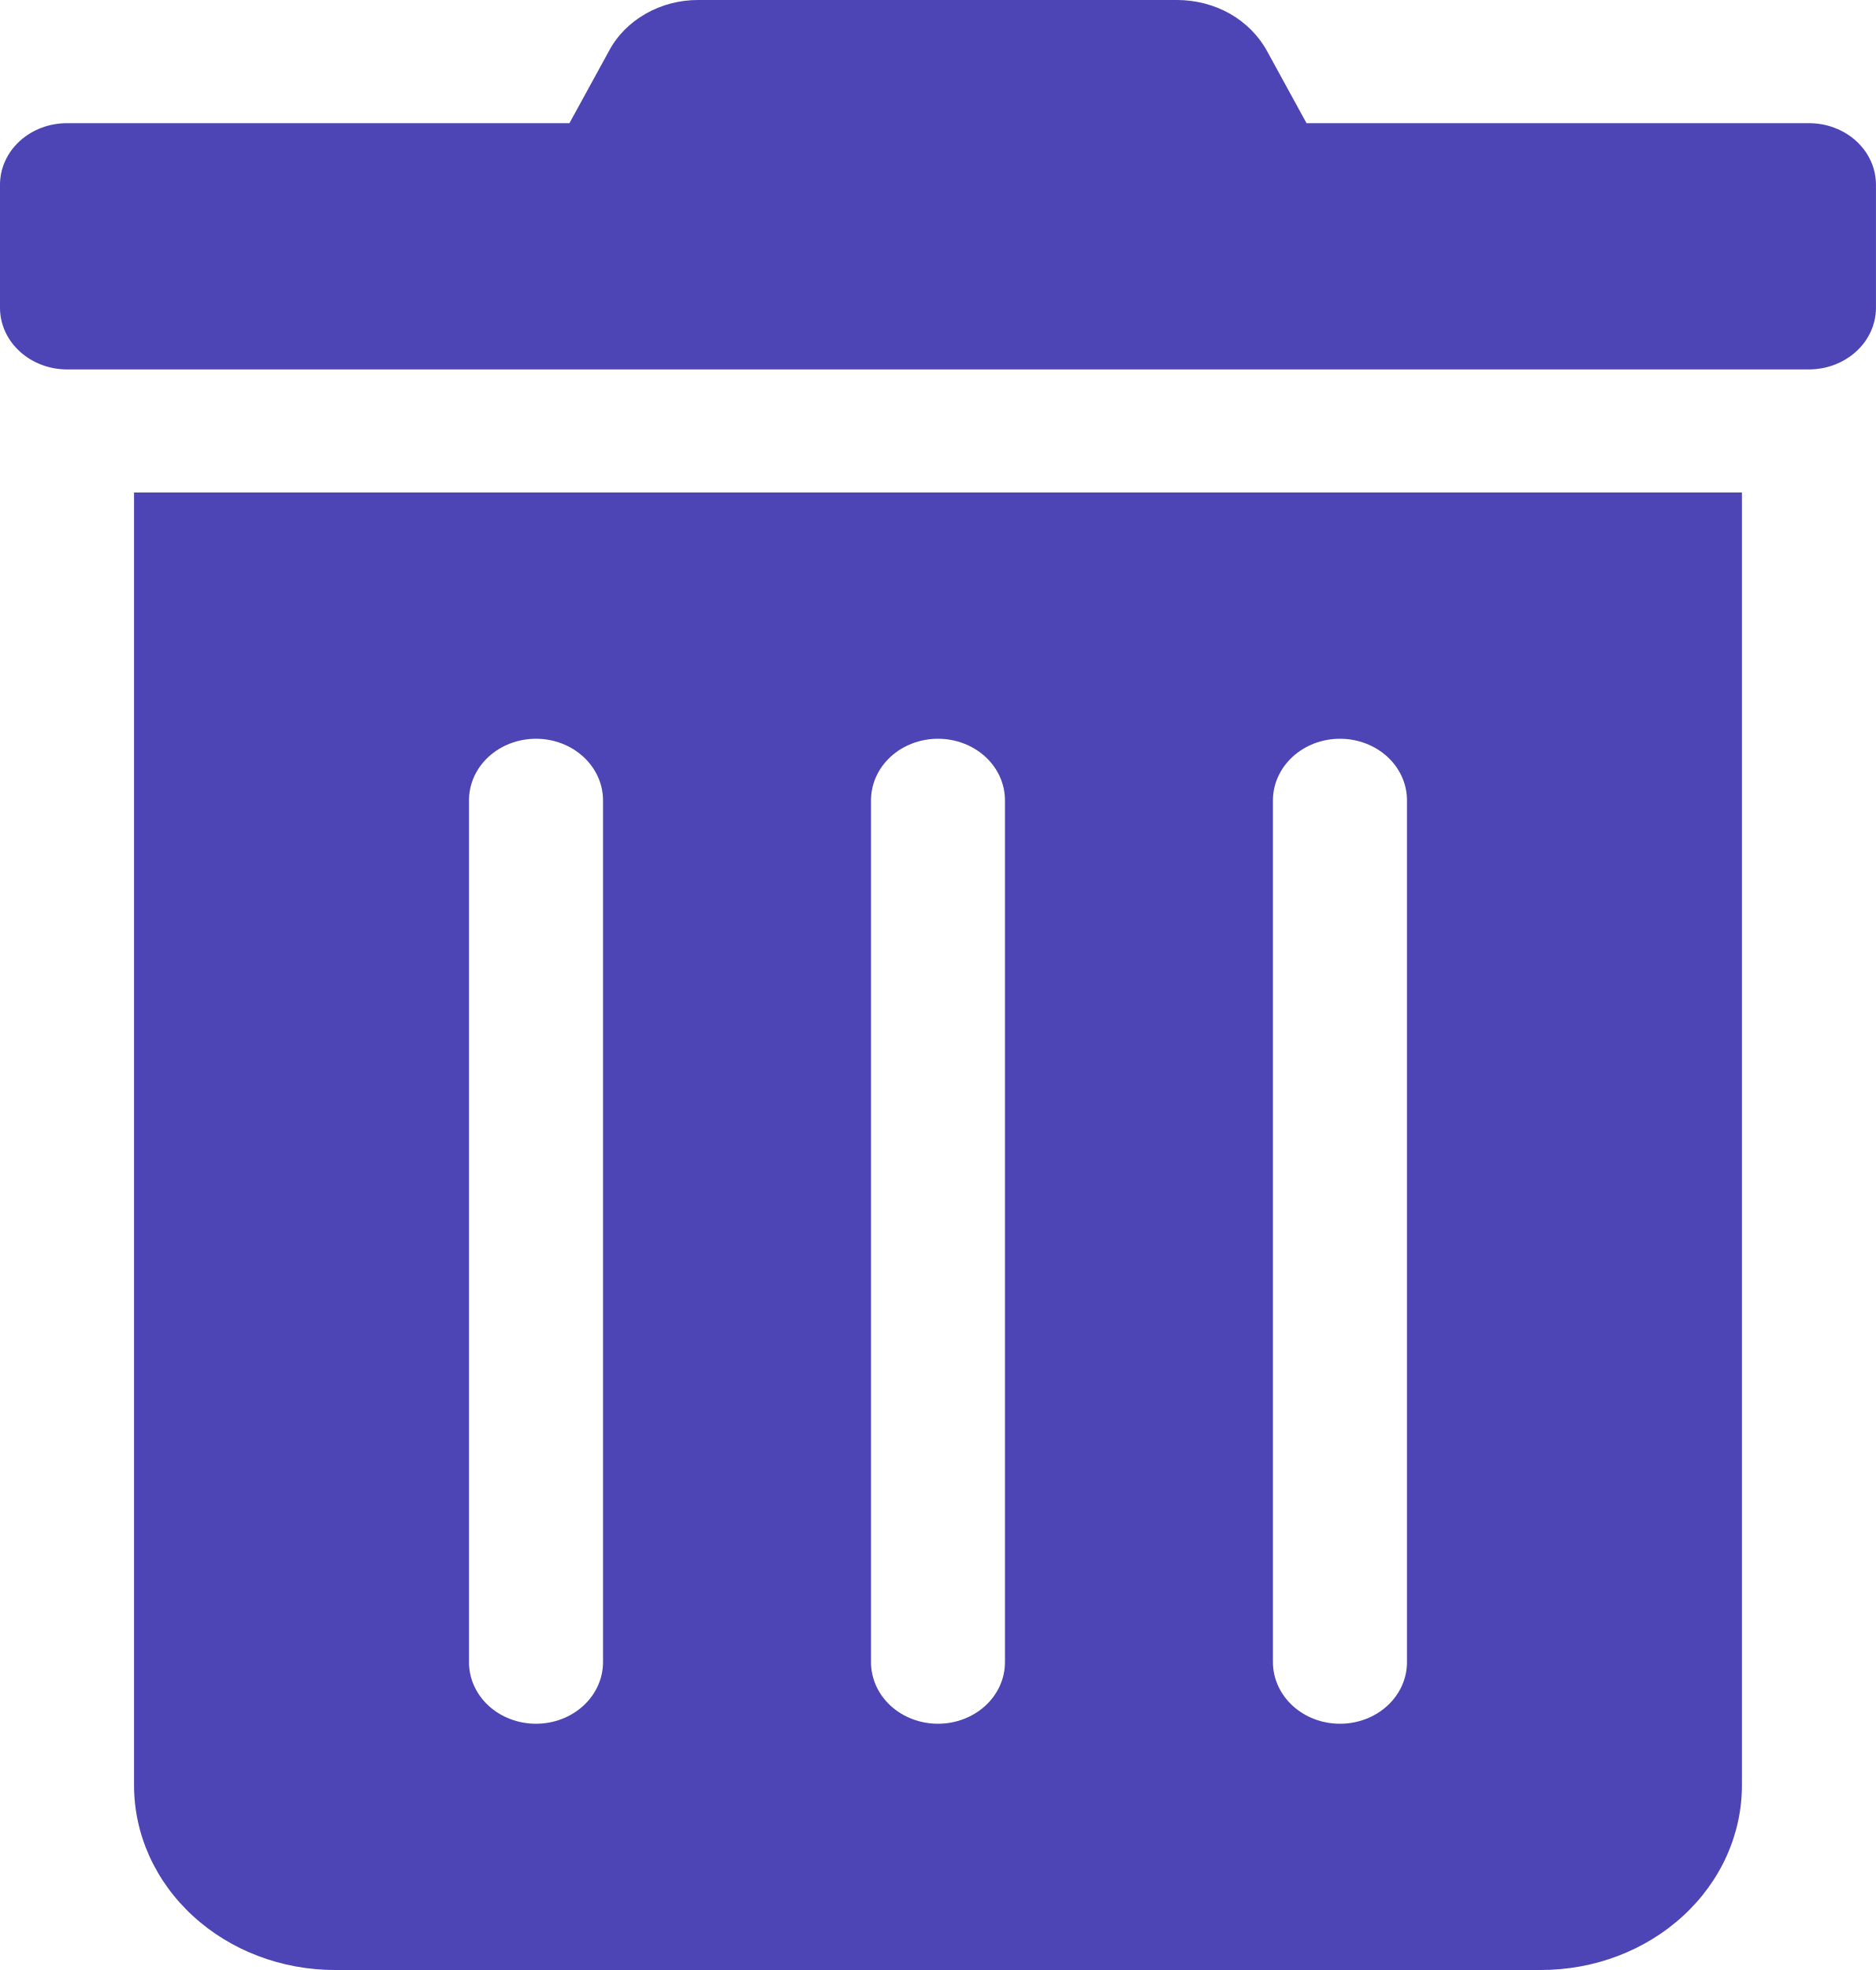
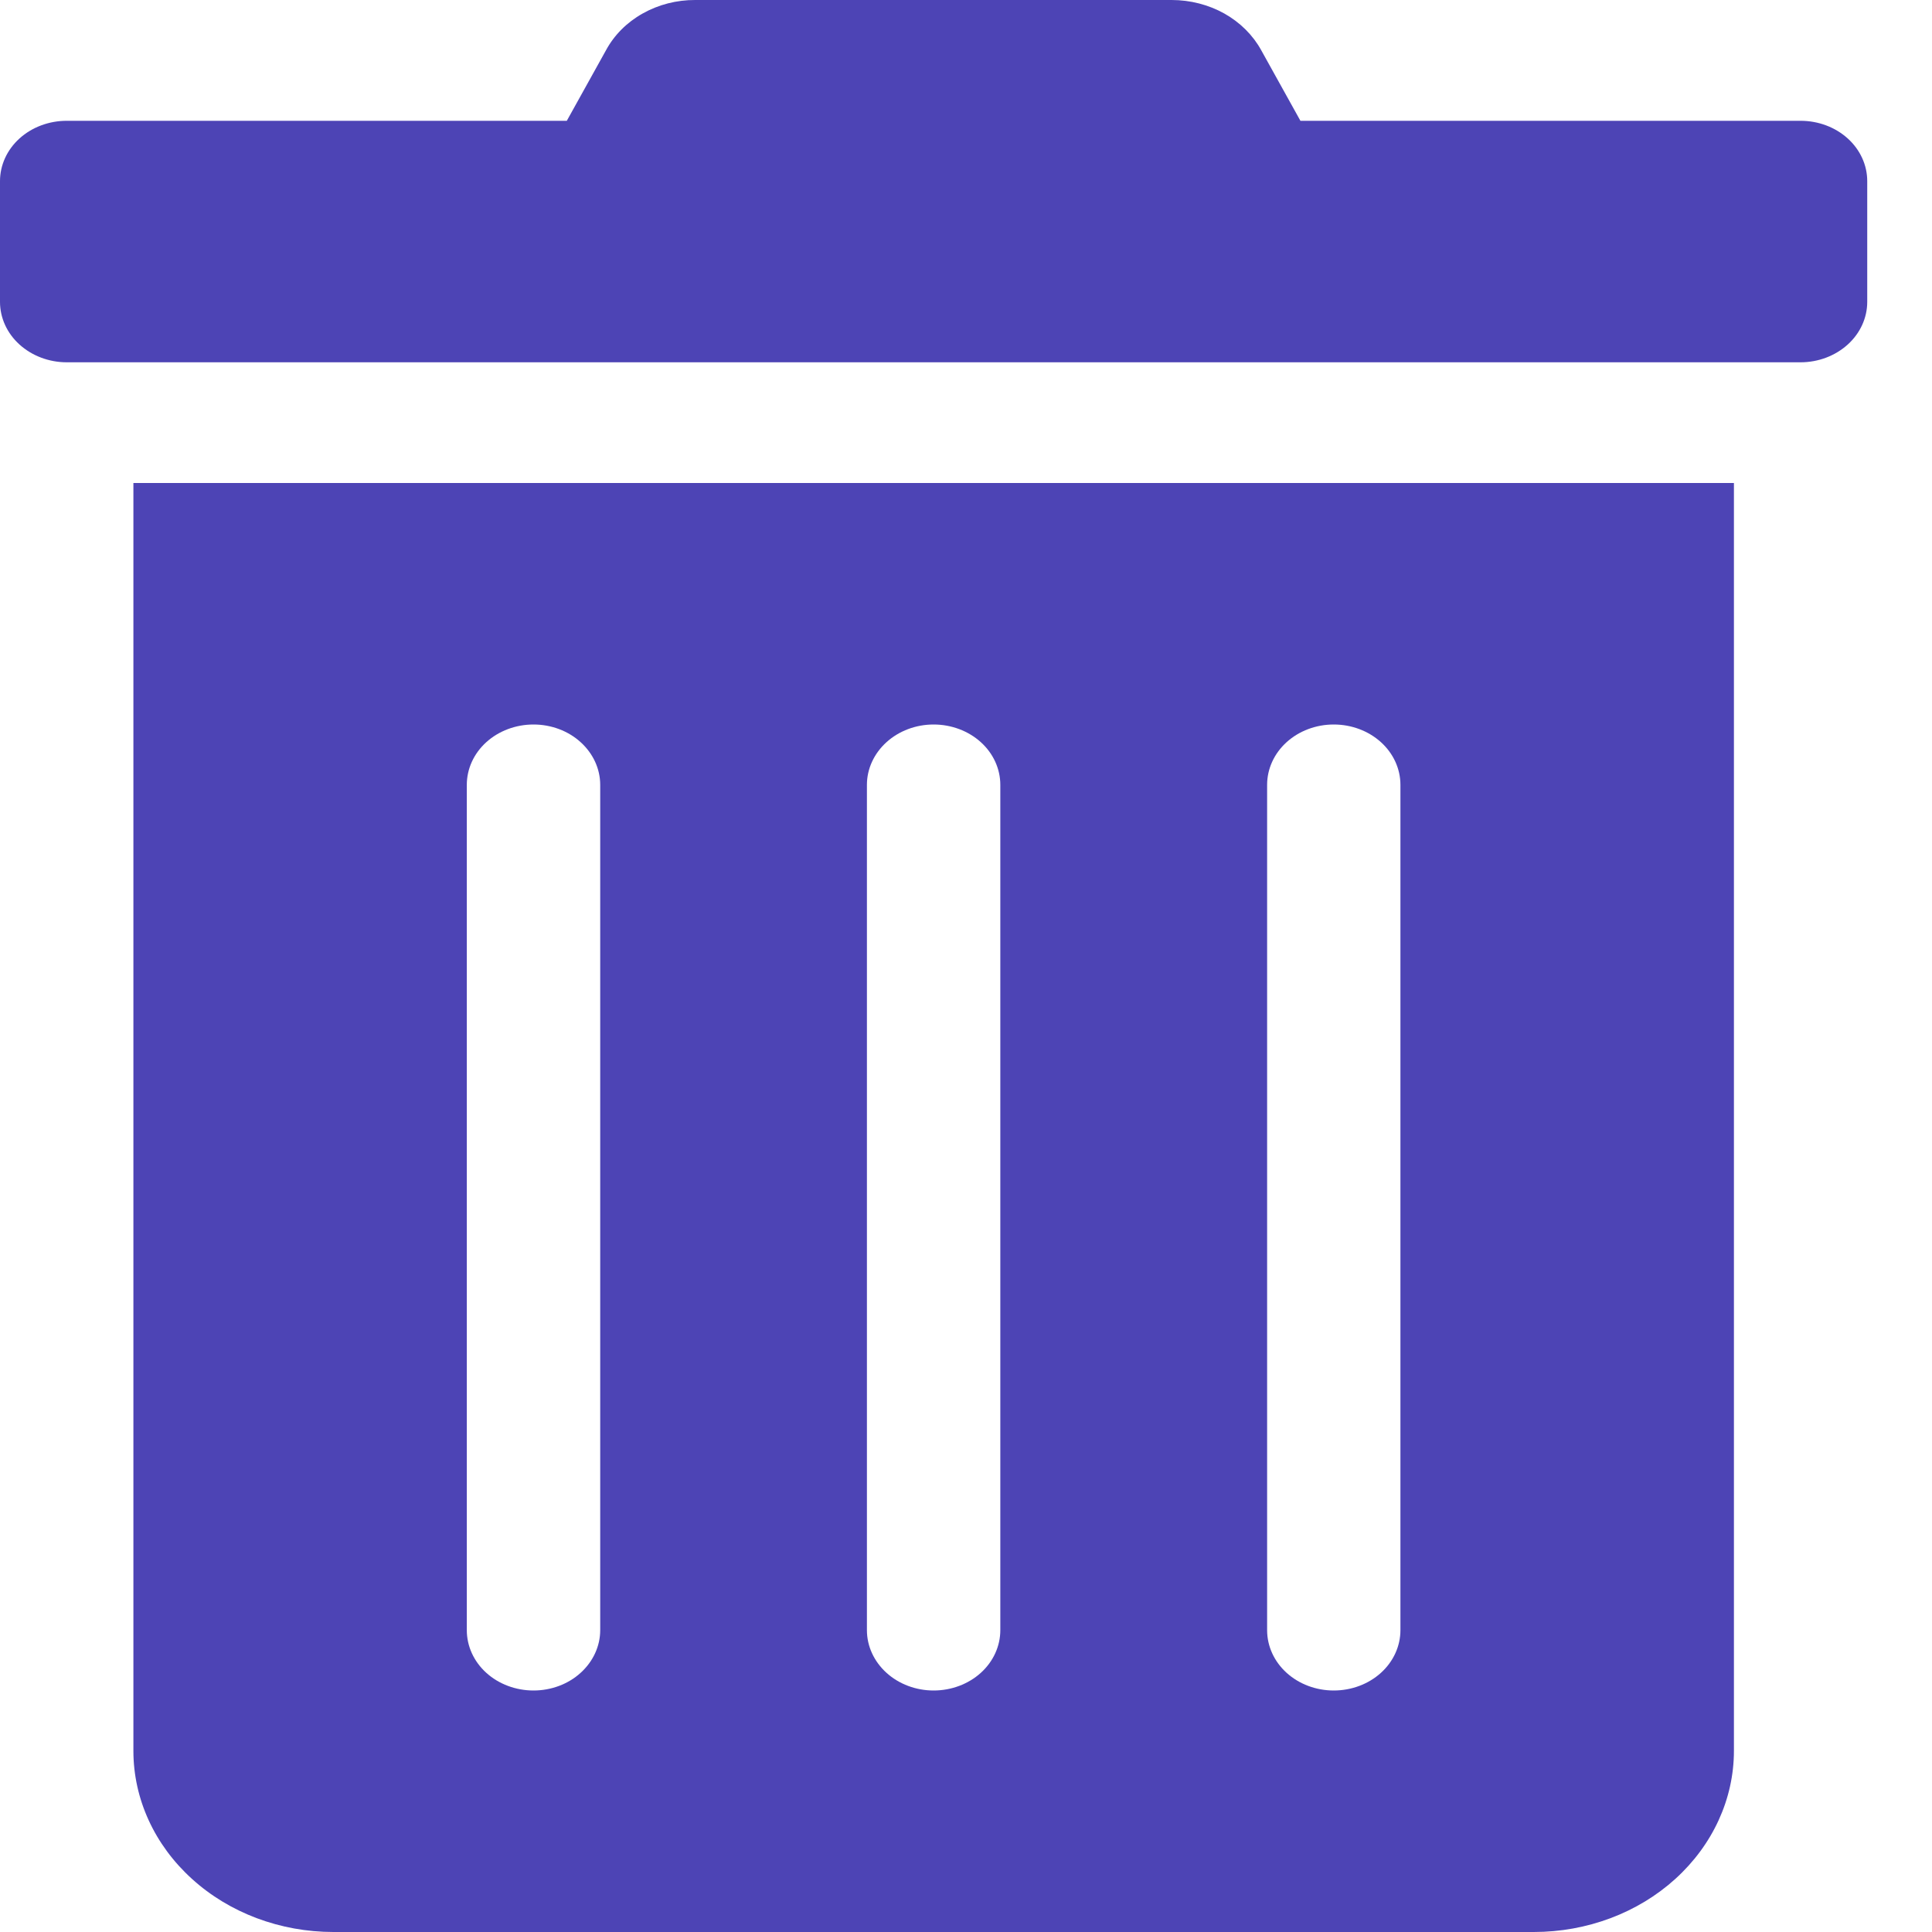
- <svg xmlns="http://www.w3.org/2000/svg" width="20" height="21" viewBox="0 0 20 21" fill="none">
-   <path d="M1.429 19.031C1.429 19.553 1.654 20.054 2.056 20.423C2.458 20.793 3.003 21 3.571 21H16.429C16.997 21 17.542 20.793 17.944 20.423C18.346 20.054 18.571 19.553 18.571 19.031V5.25H1.429V19.031ZM13.571 8.531C13.571 8.357 13.647 8.19 13.781 8.067C13.915 7.944 14.096 7.875 14.286 7.875C14.475 7.875 14.657 7.944 14.791 8.067C14.925 8.19 15 8.357 15 8.531V17.719C15 17.893 14.925 18.06 14.791 18.183C14.657 18.306 14.475 18.375 14.286 18.375C14.096 18.375 13.915 18.306 13.781 18.183C13.647 18.06 13.571 17.893 13.571 17.719V8.531ZM9.286 8.531C9.286 8.357 9.361 8.19 9.495 8.067C9.629 7.944 9.811 7.875 10 7.875C10.189 7.875 10.371 7.944 10.505 8.067C10.639 8.19 10.714 8.357 10.714 8.531V17.719C10.714 17.893 10.639 18.06 10.505 18.183C10.371 18.306 10.189 18.375 10 18.375C9.811 18.375 9.629 18.306 9.495 18.183C9.361 18.06 9.286 17.893 9.286 17.719V8.531ZM5 8.531C5 8.357 5.075 8.19 5.209 8.067C5.343 7.944 5.525 7.875 5.714 7.875C5.904 7.875 6.085 7.944 6.219 8.067C6.353 8.19 6.429 8.357 6.429 8.531V17.719C6.429 17.893 6.353 18.06 6.219 18.183C6.085 18.306 5.904 18.375 5.714 18.375C5.525 18.375 5.343 18.306 5.209 18.183C5.075 18.06 5 17.893 5 17.719V8.531ZM19.286 1.313H13.929L13.509 0.546C13.42 0.382 13.283 0.244 13.114 0.147C12.944 0.051 12.748 -0 12.549 7.19115e-06H7.446C7.247 -0.001 7.052 0.05 6.883 0.147C6.714 0.243 6.578 0.381 6.491 0.546L6.071 1.313H0.714C0.525 1.313 0.343 1.382 0.209 1.505C0.075 1.628 0 1.795 0 1.969L0 3.281C0 3.455 0.075 3.622 0.209 3.745C0.343 3.868 0.525 3.938 0.714 3.938H19.286C19.475 3.938 19.657 3.868 19.791 3.745C19.925 3.622 20 3.455 20 3.281V1.969C20 1.795 19.925 1.628 19.791 1.505C19.657 1.382 19.475 1.313 19.286 1.313Z" fill="#4D44B5" />
+ <svg xmlns="http://www.w3.org/2000/svg" width="21" height="21" viewBox="0 0 21 21" fill="none">
+   <path d="M1.45 19.031C1.45 19.553 1.679 20.054 2.087 20.423C2.494 20.793 3.048 21 3.624 21H16.672C17.249 21 17.802 20.793 18.21 20.423C18.617 20.054 18.847 19.553 18.847 19.031V5.25H1.45V19.031ZM13.773 8.531C13.773 8.357 13.849 8.19 13.985 8.067C14.121 7.944 14.305 7.875 14.497 7.875C14.69 7.875 14.874 7.944 15.01 8.067C15.146 8.19 15.222 8.357 15.222 8.531V17.719C15.222 17.893 15.146 18.06 15.01 18.183C14.874 18.306 14.69 18.375 14.497 18.375C14.305 18.375 14.121 18.306 13.985 18.183C13.849 18.06 13.773 17.893 13.773 17.719V8.531ZM9.423 8.531C9.423 8.357 9.5 8.19 9.636 8.067C9.772 7.944 9.956 7.875 10.148 7.875C10.34 7.875 10.525 7.944 10.661 8.067C10.797 8.19 10.873 8.357 10.873 8.531V17.719C10.873 17.893 10.797 18.06 10.661 18.183C10.525 18.306 10.34 18.375 10.148 18.375C9.956 18.375 9.772 18.306 9.636 18.183C9.5 18.06 9.423 17.893 9.423 17.719V8.531ZM5.074 8.531C5.074 8.357 5.15 8.19 5.286 8.067C5.422 7.944 5.607 7.875 5.799 7.875C5.991 7.875 6.176 7.944 6.311 8.067C6.447 8.19 6.524 8.357 6.524 8.531V17.719C6.524 17.893 6.447 18.06 6.311 18.183C6.176 18.306 5.991 18.375 5.799 18.375C5.607 18.375 5.422 18.306 5.286 18.183C5.15 18.06 5.074 17.893 5.074 17.719V8.531ZM19.571 1.313H14.135L13.709 0.546C13.619 0.382 13.48 0.244 13.308 0.147C13.136 0.051 12.937 -0 12.735 7.19115e-06H7.557C7.355 -0.001 7.157 0.05 6.985 0.147C6.814 0.243 6.676 0.381 6.587 0.546L6.161 1.313H0.725C0.533 1.313 0.348 1.382 0.212 1.505C0.076 1.628 0 1.795 0 1.969L0 3.281C0 3.455 0.076 3.622 0.212 3.745C0.348 3.868 0.533 3.938 0.725 3.938H19.571C19.764 3.938 19.948 3.868 20.084 3.745C20.22 3.622 20.296 3.455 20.296 3.281V1.969C20.296 1.795 20.22 1.628 20.084 1.505C19.948 1.382 19.764 1.313 19.571 1.313Z" fill="#4D44B5" />
</svg>
